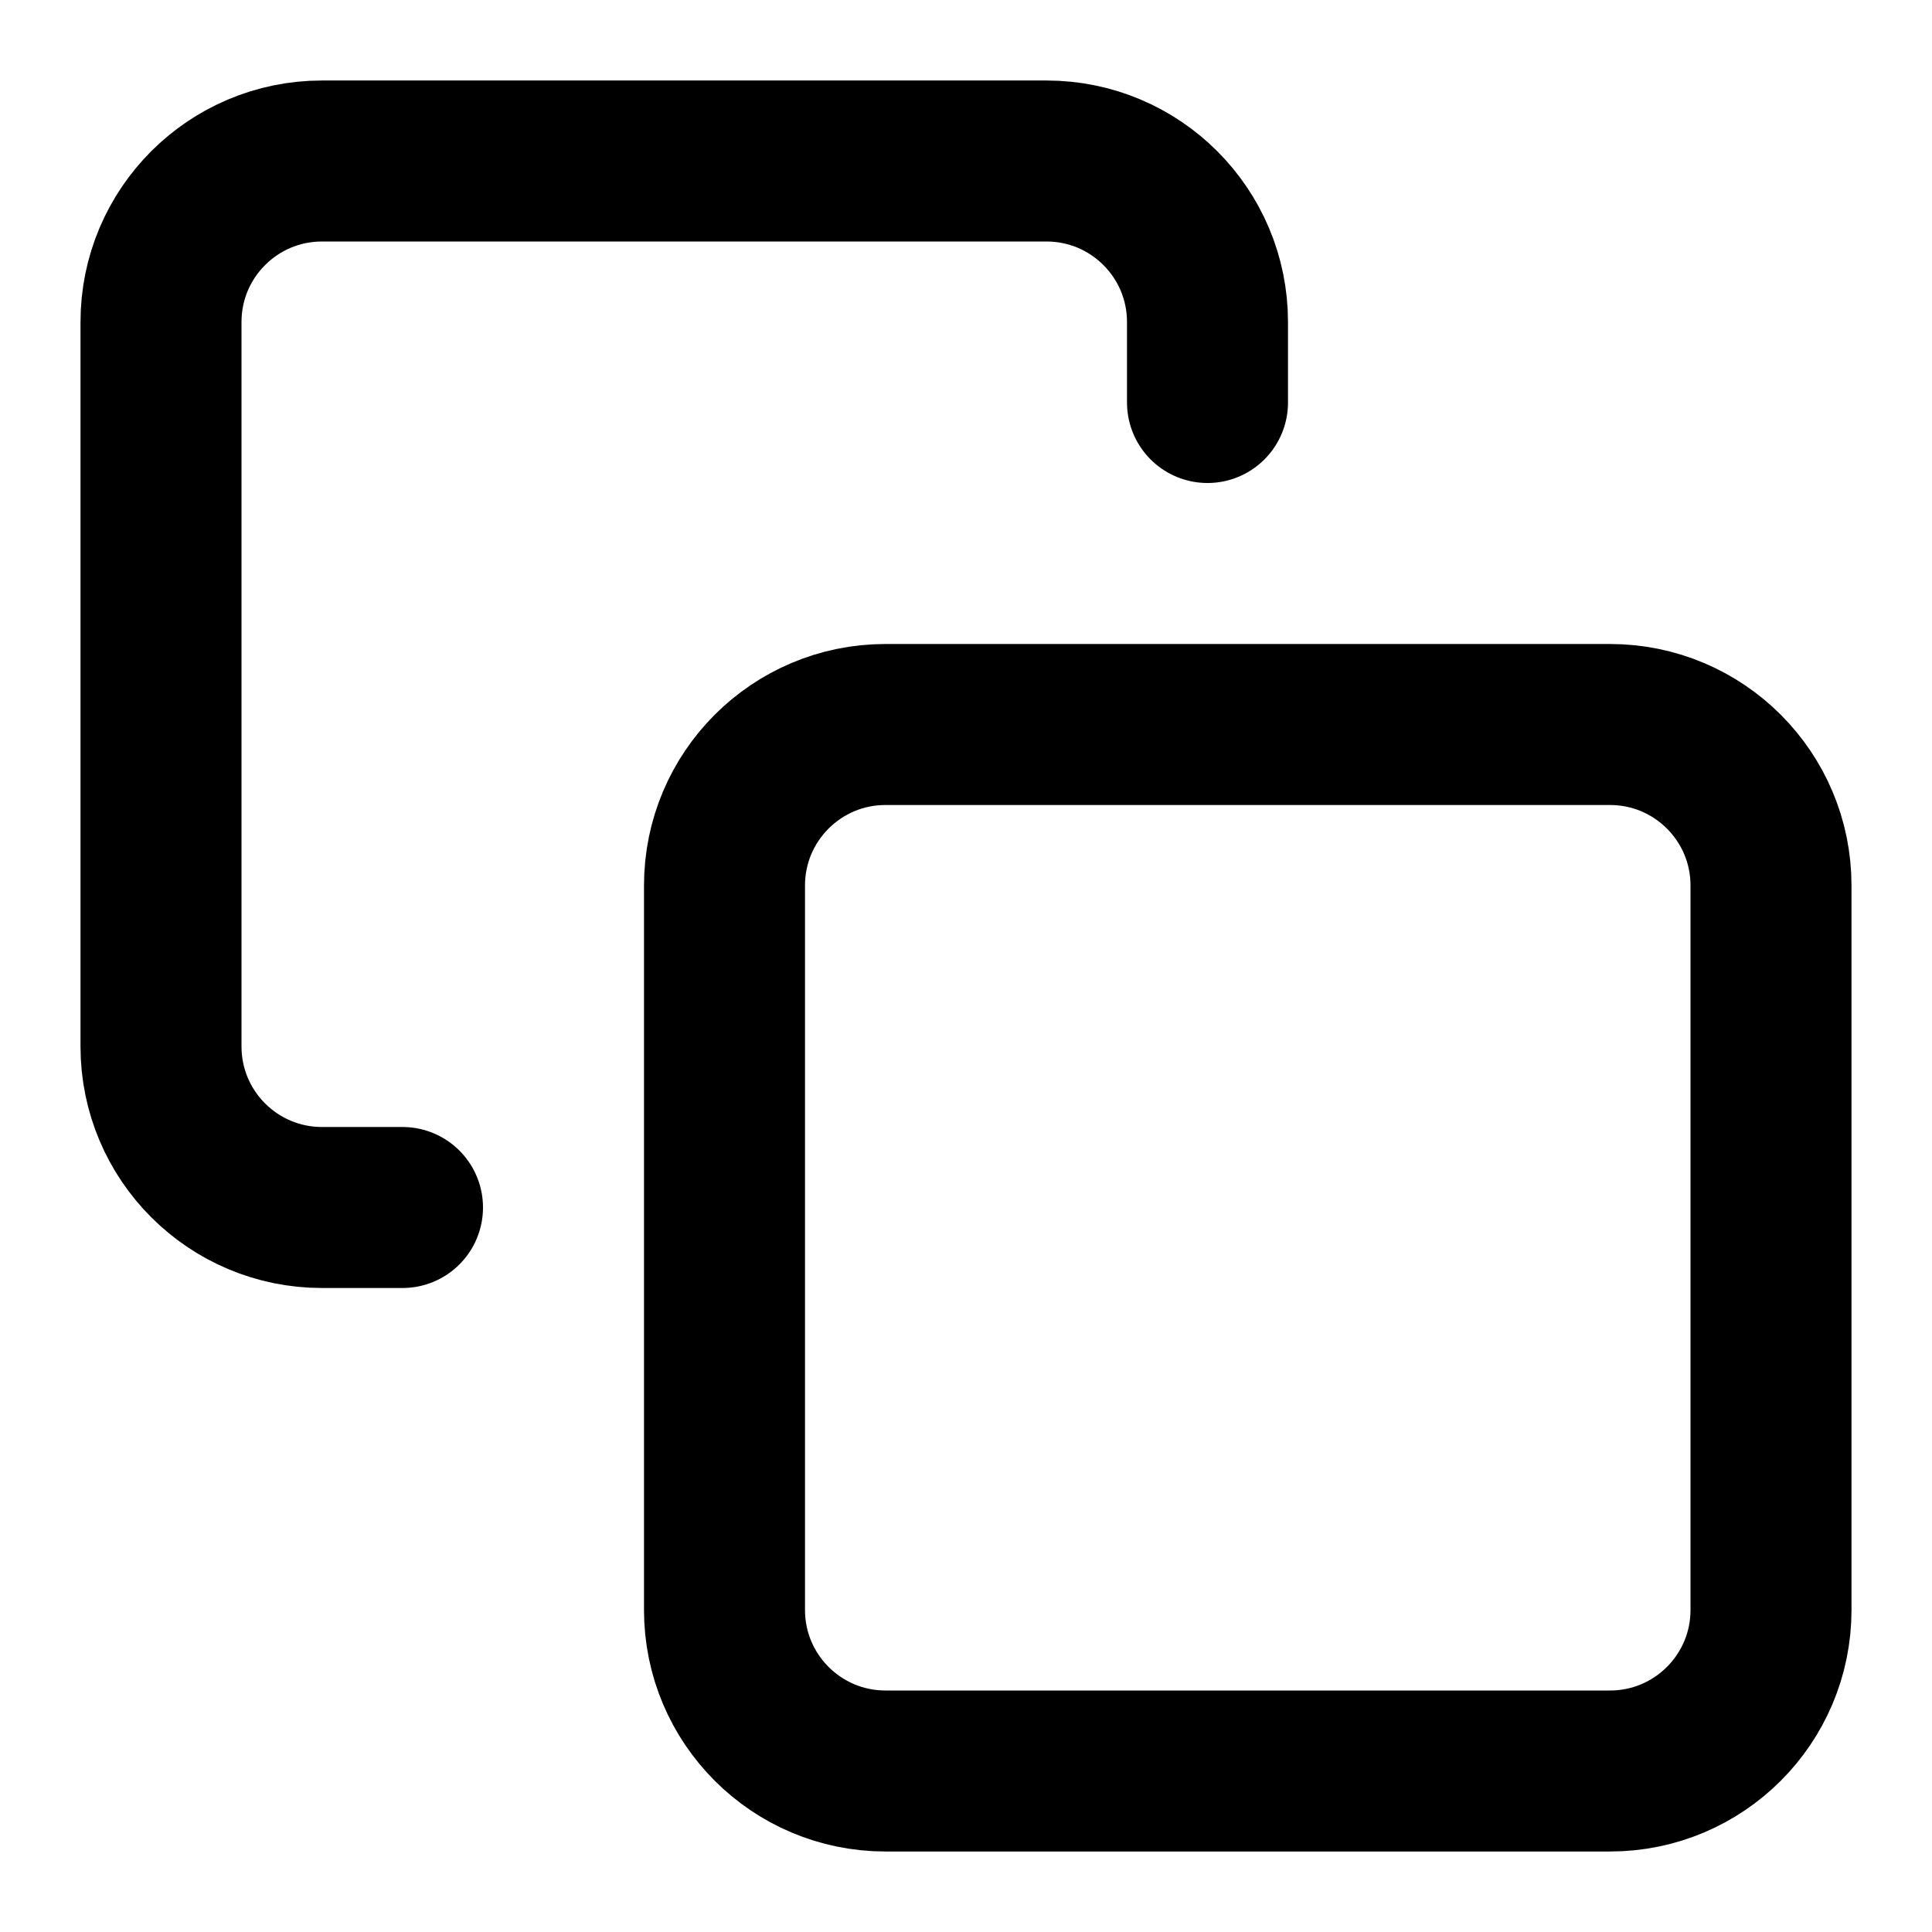
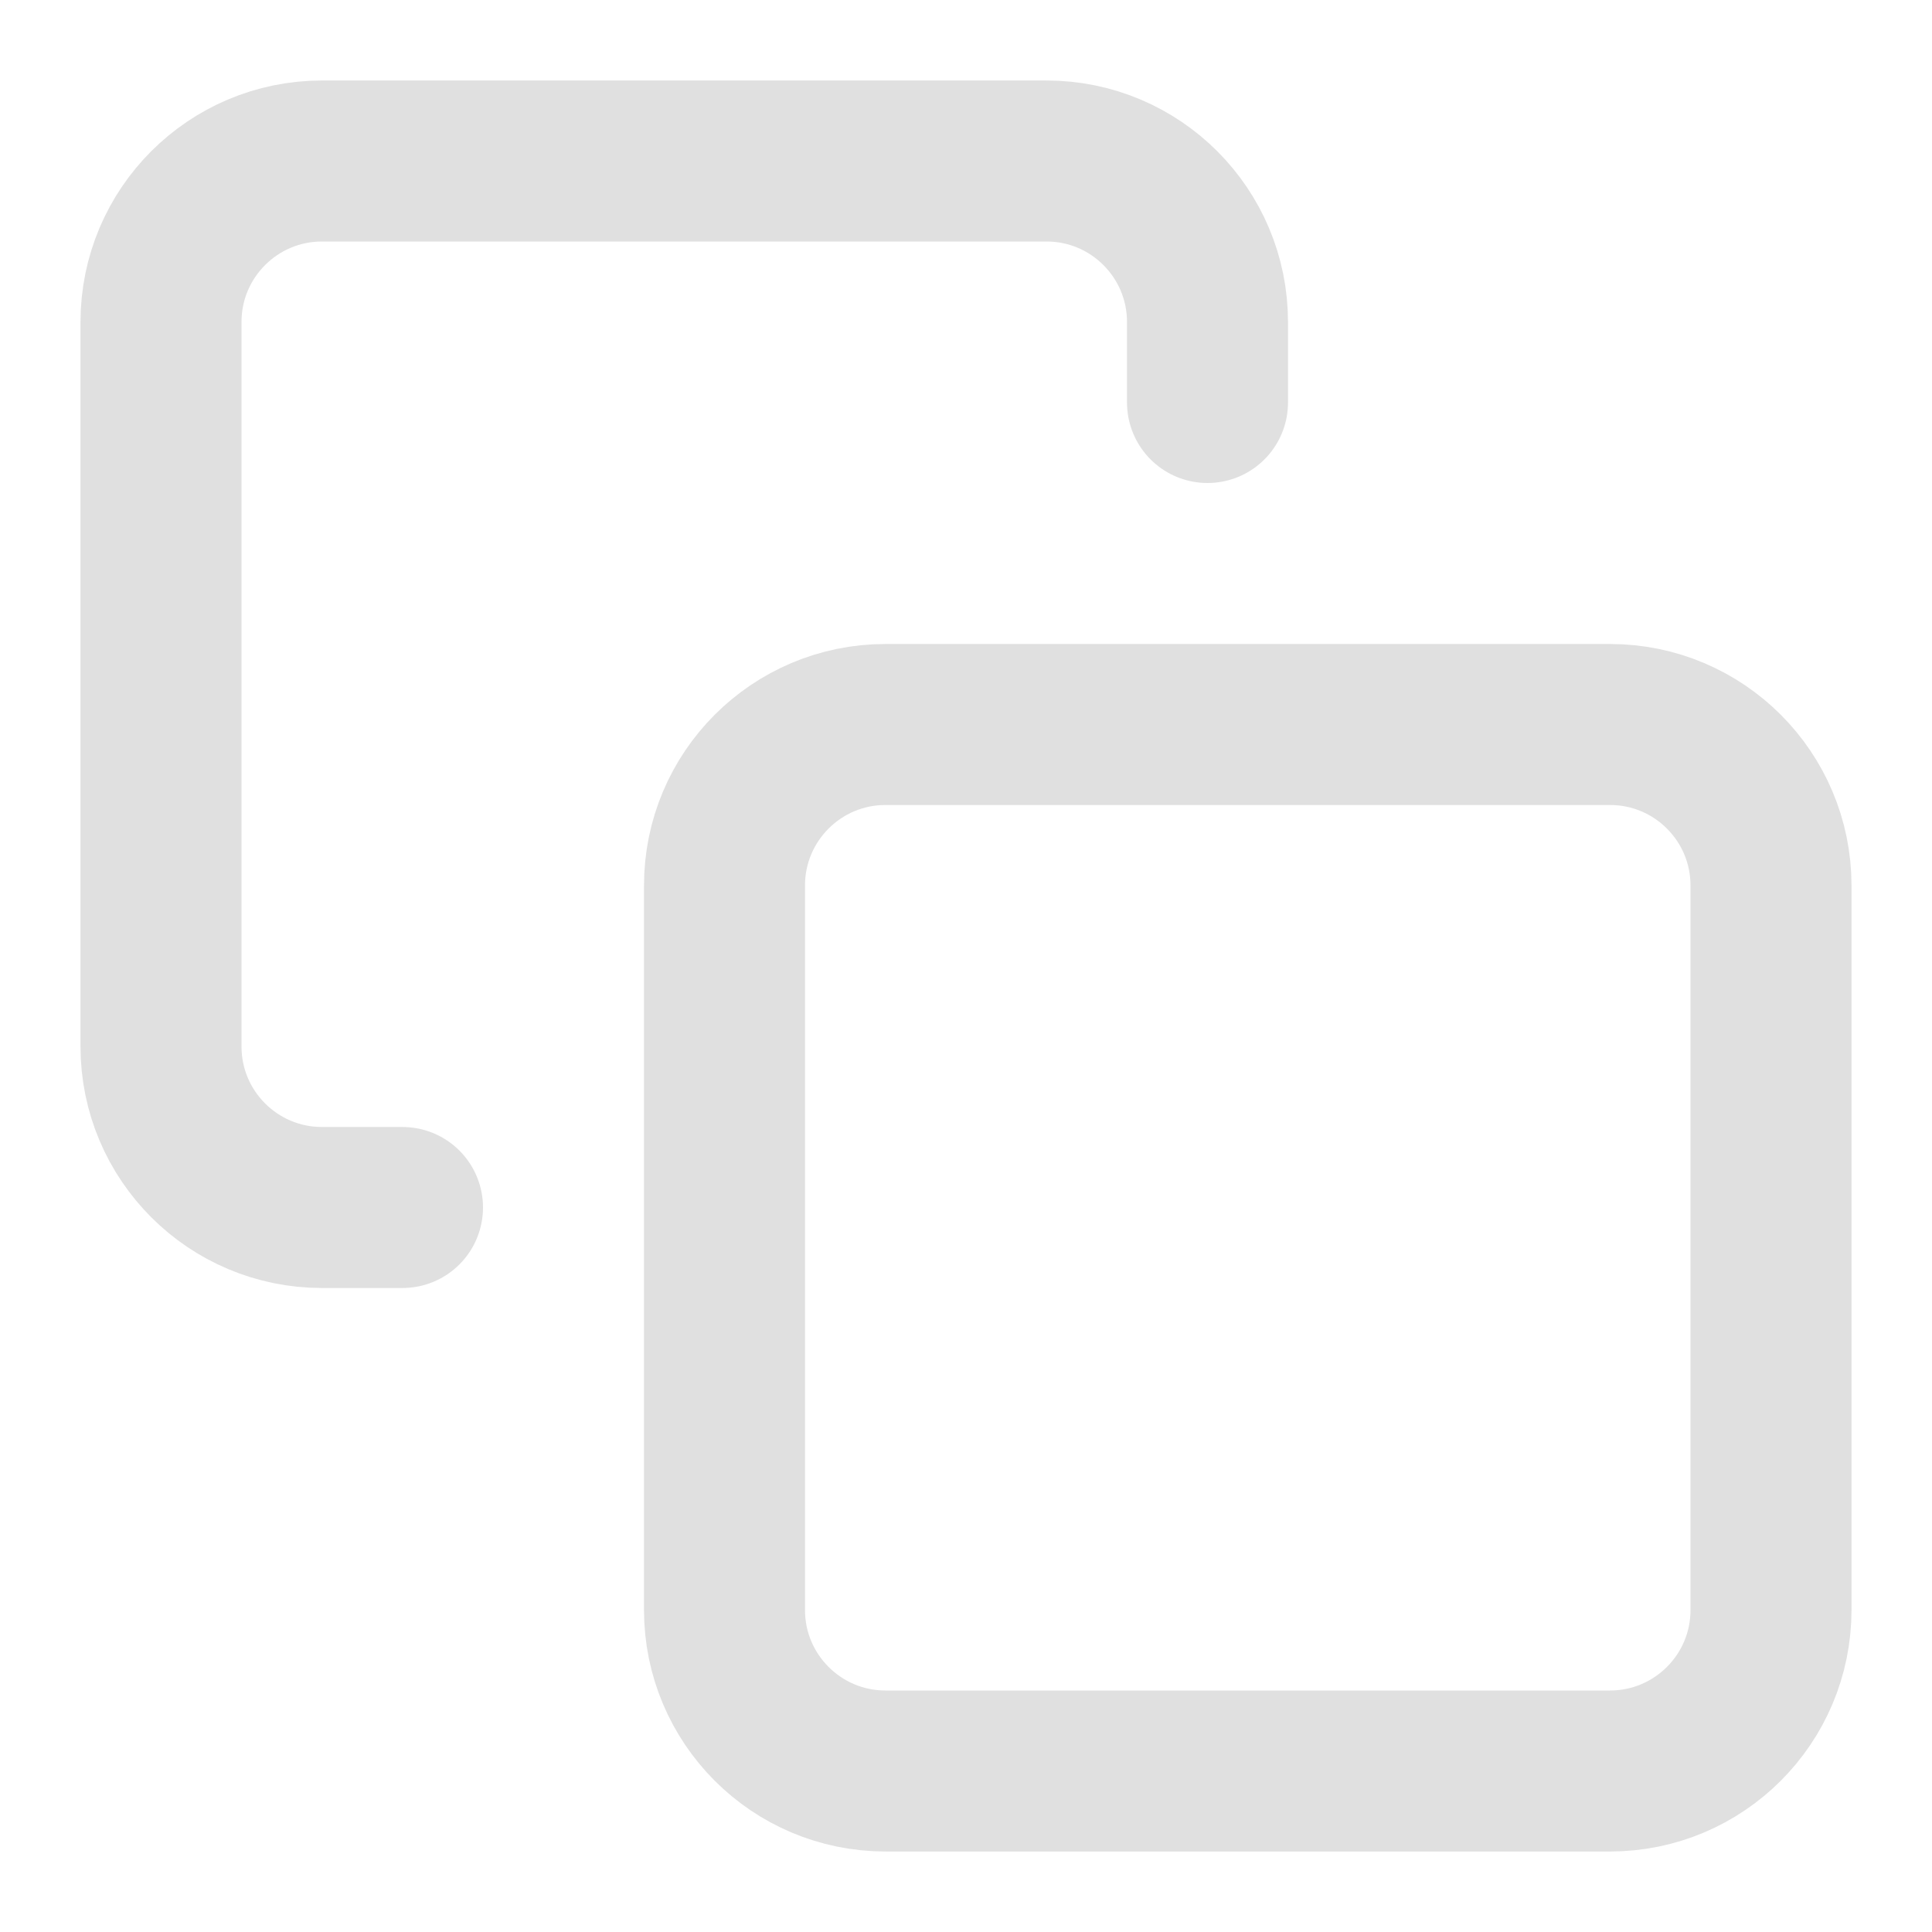
- <svg xmlns="http://www.w3.org/2000/svg" width="24" height="24" viewBox="0 0 24 24" fill="none" stroke="currentColor" stroke-width="2" stroke-linecap="round" stroke-linejoin="round">
+ <svg xmlns="http://www.w3.org/2000/svg" width="24" height="24" viewBox="0 0 24 24" fill="none" stroke="#E0E0E0" stroke-width="2" stroke-linecap="round" stroke-linejoin="round">
  <rect x="9" y="9" width="13" height="13" rx="2" ry="2" />
  <path d="M5 15H4a2 2 0 0 1-2-2V4a2 2 0 0 1 2-2h9a2 2 0 0 1 2 2v1" />
</svg>
